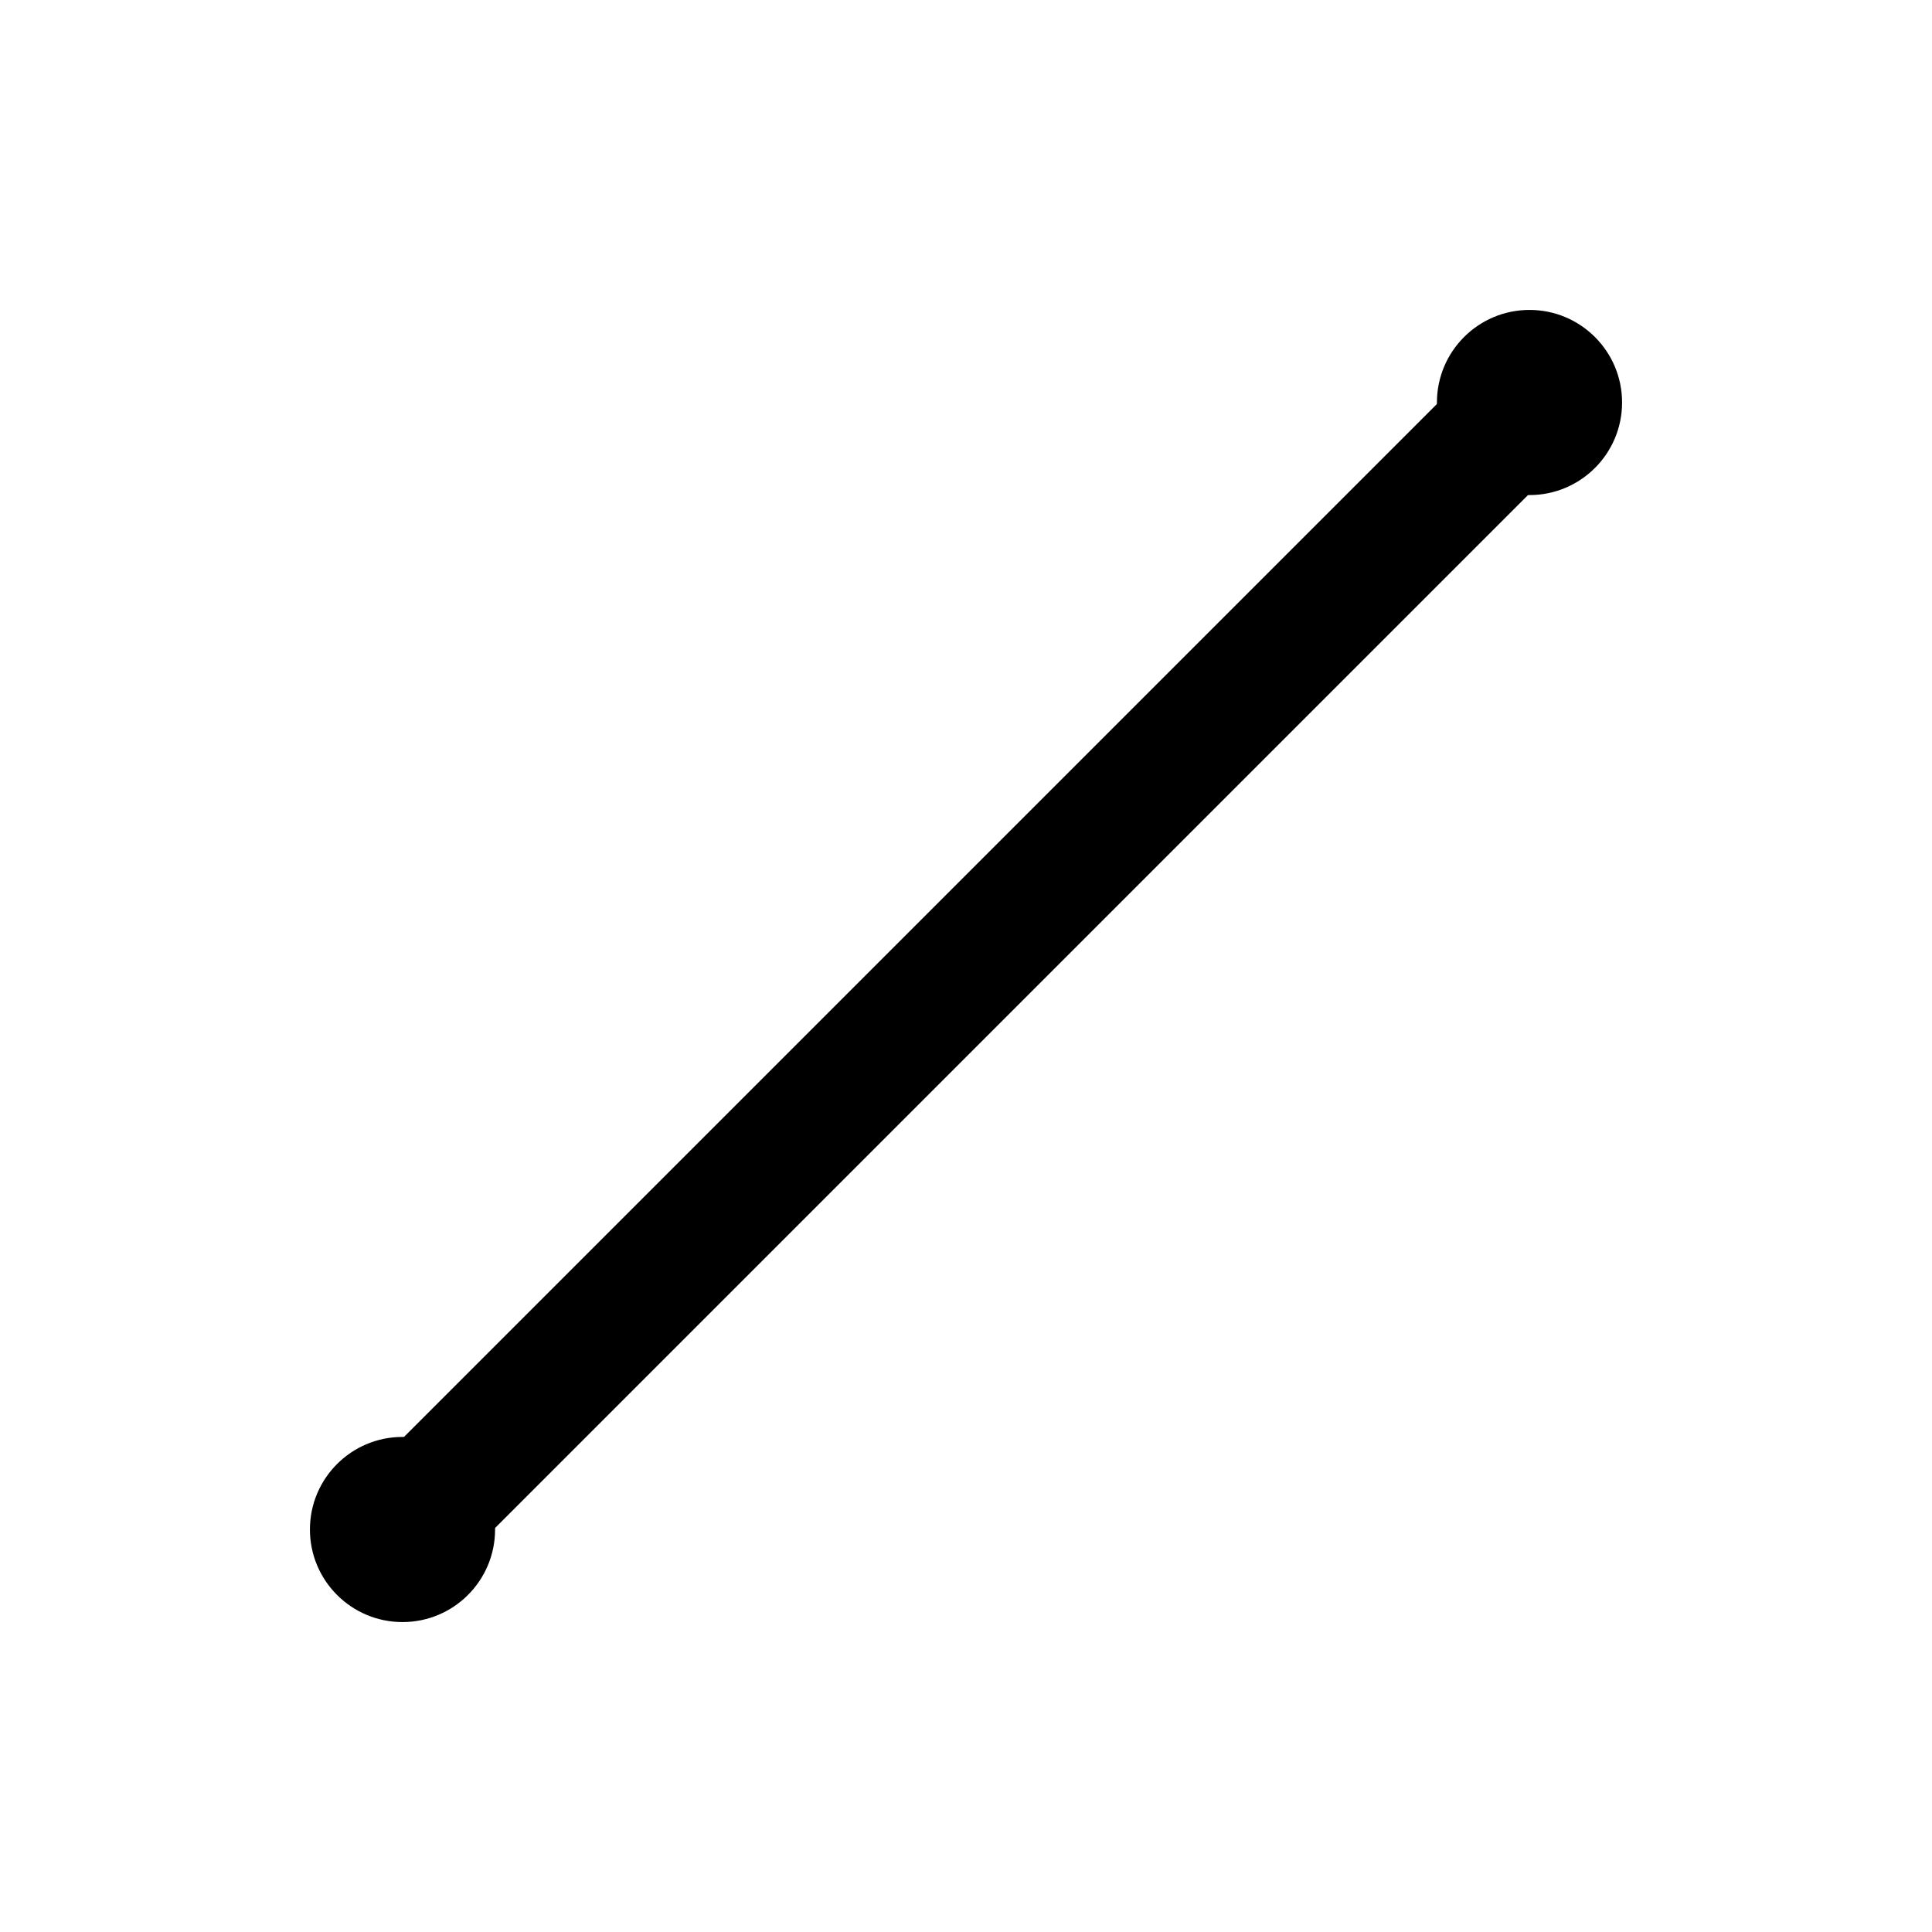
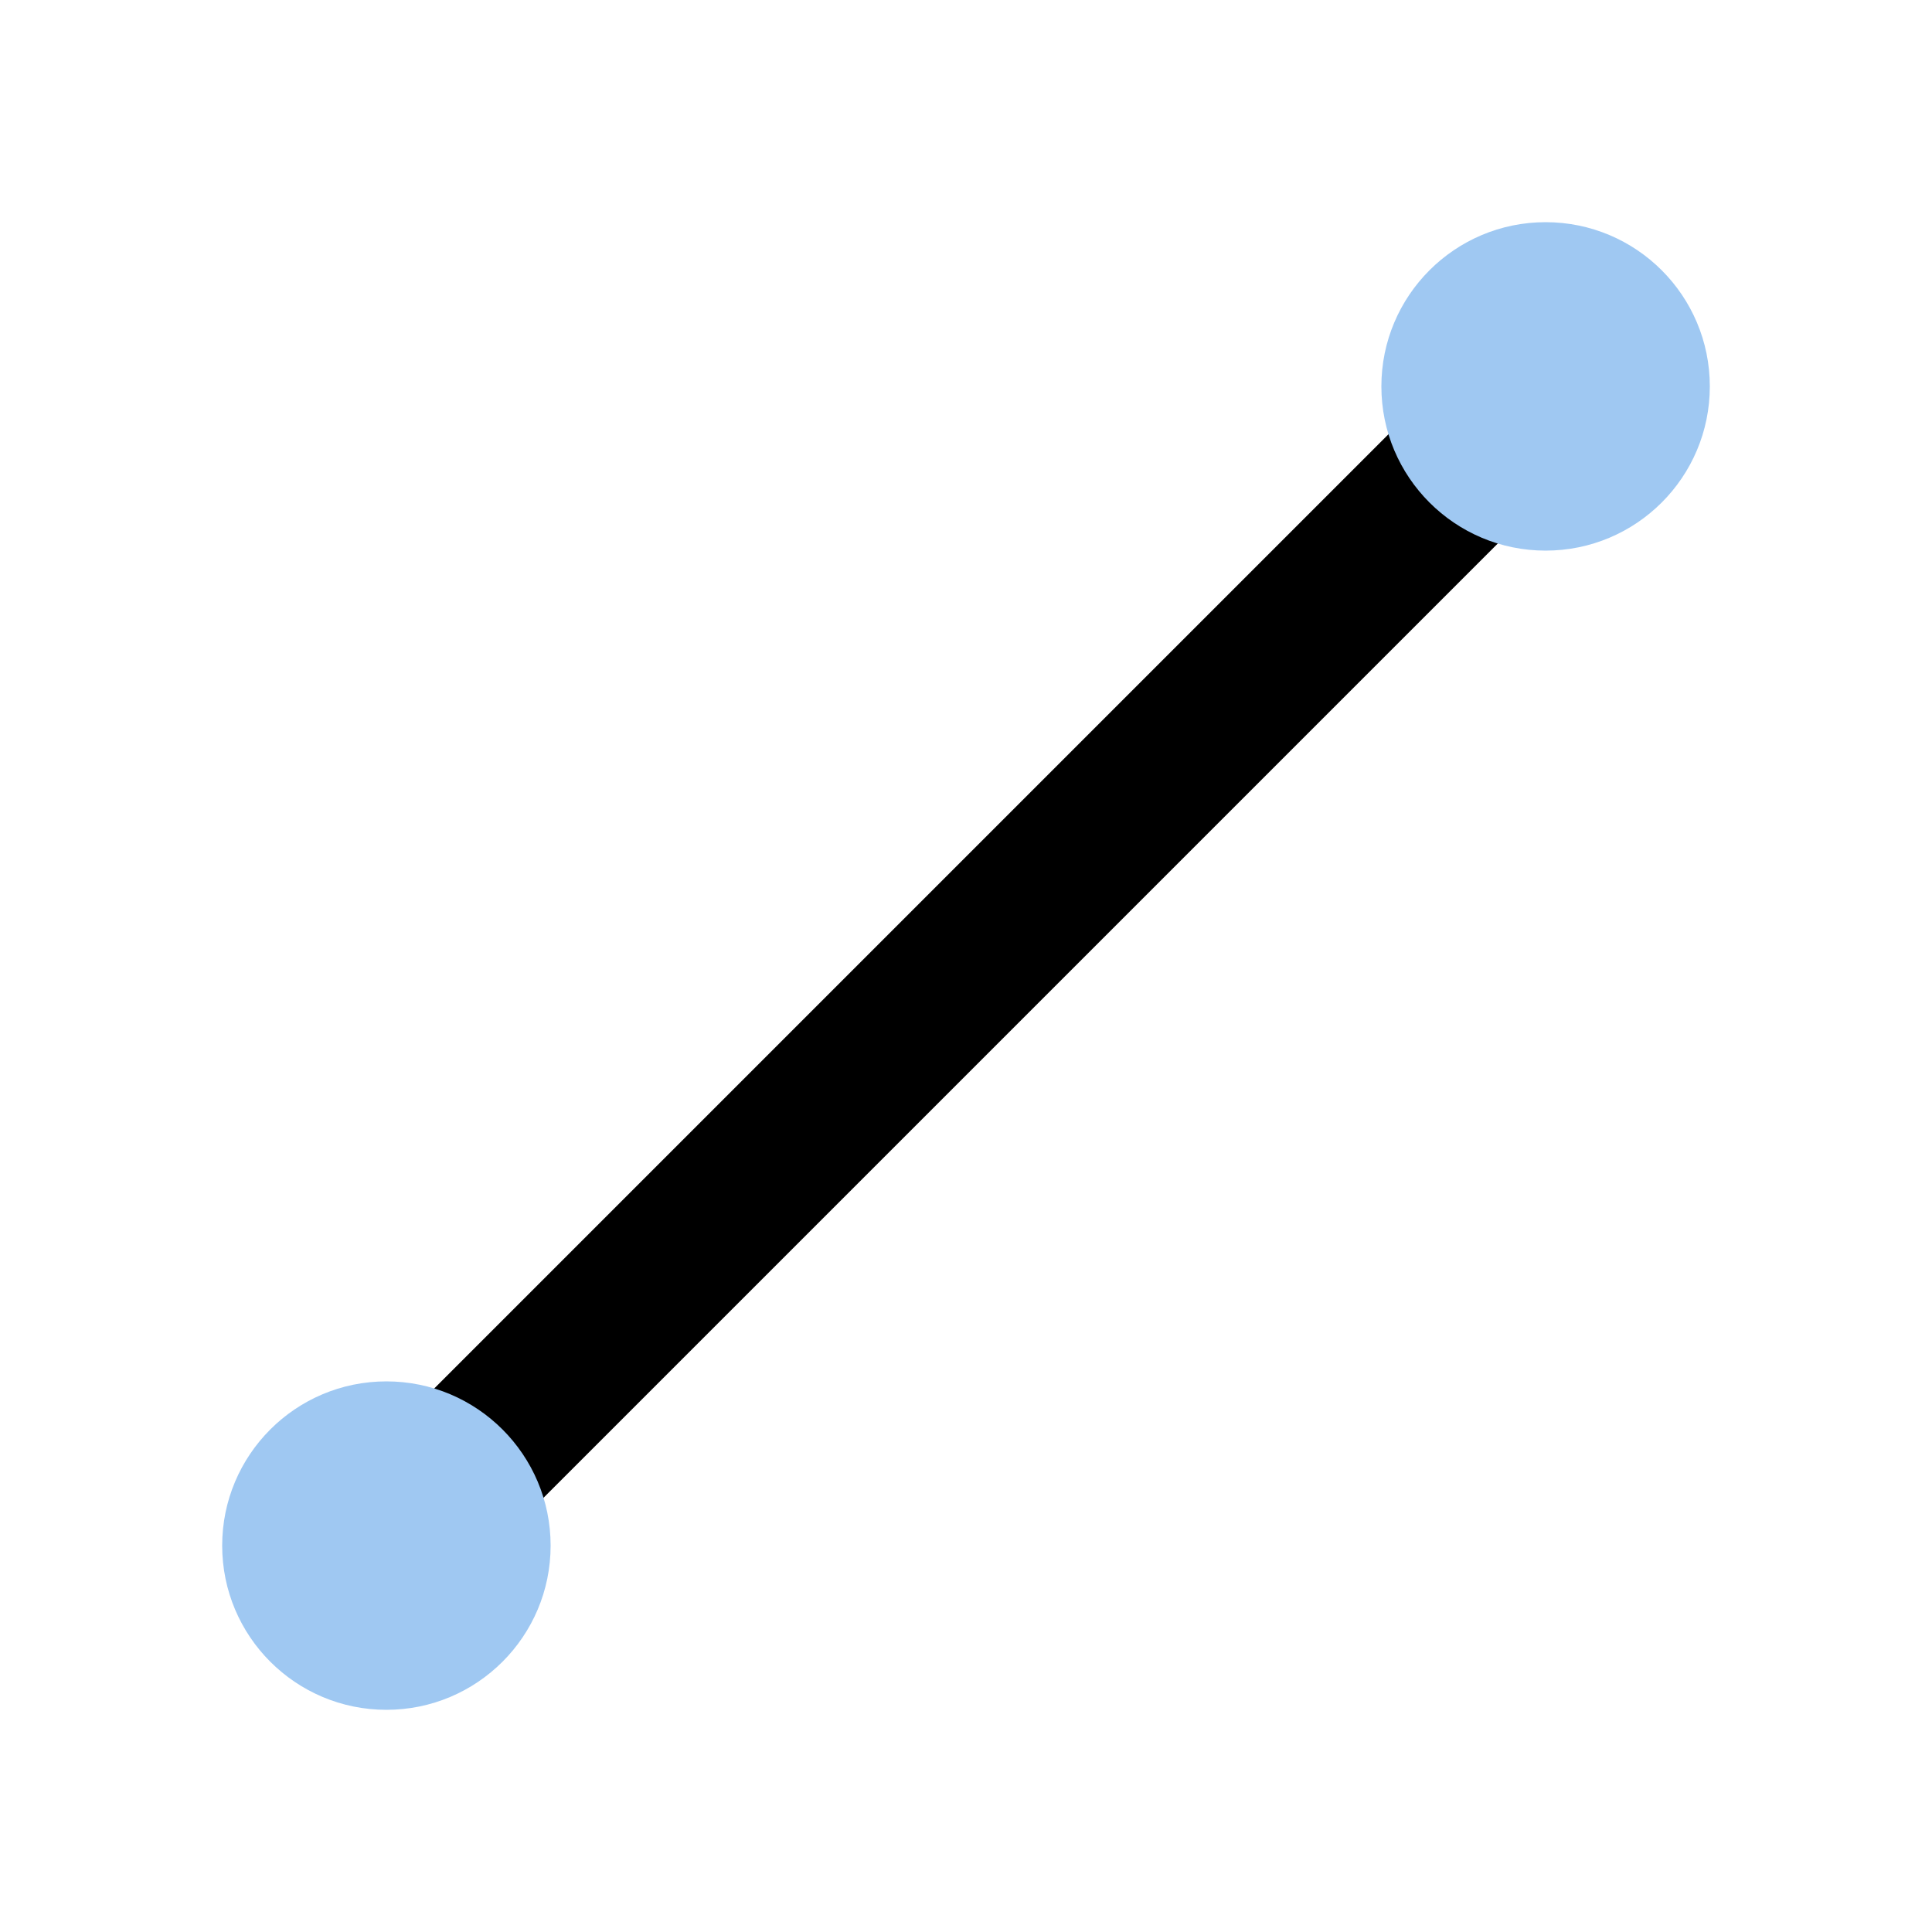
- <svg xmlns="http://www.w3.org/2000/svg" viewBox="0 0 24 24" fill="none" stroke="currentColor" stroke-width="1.6" stroke-linecap="round" stroke-linejoin="round">
-   <path d="M5 19L19 5" />
-   <circle cx="5" cy="19" r="1.15" fill="currentColor" stroke="none" />
-   <circle cx="19" cy="5" r="1.15" fill="currentColor" stroke="none" />
+ <svg xmlns="http://www.w3.org/2000/svg" viewBox="0 0 20 20" fill="none" stroke="currentColor" stroke-width="1.6" stroke-linecap="round" stroke-linejoin="round">
+   <path d="M4 16 16 4" />
+   <circle cx="4" cy="16" r="1.7" fill="#9fc8f2" stroke="none" />
+   <circle cx="16" cy="4" r="1.7" fill="#9fc8f2" stroke="none" />
</svg>
